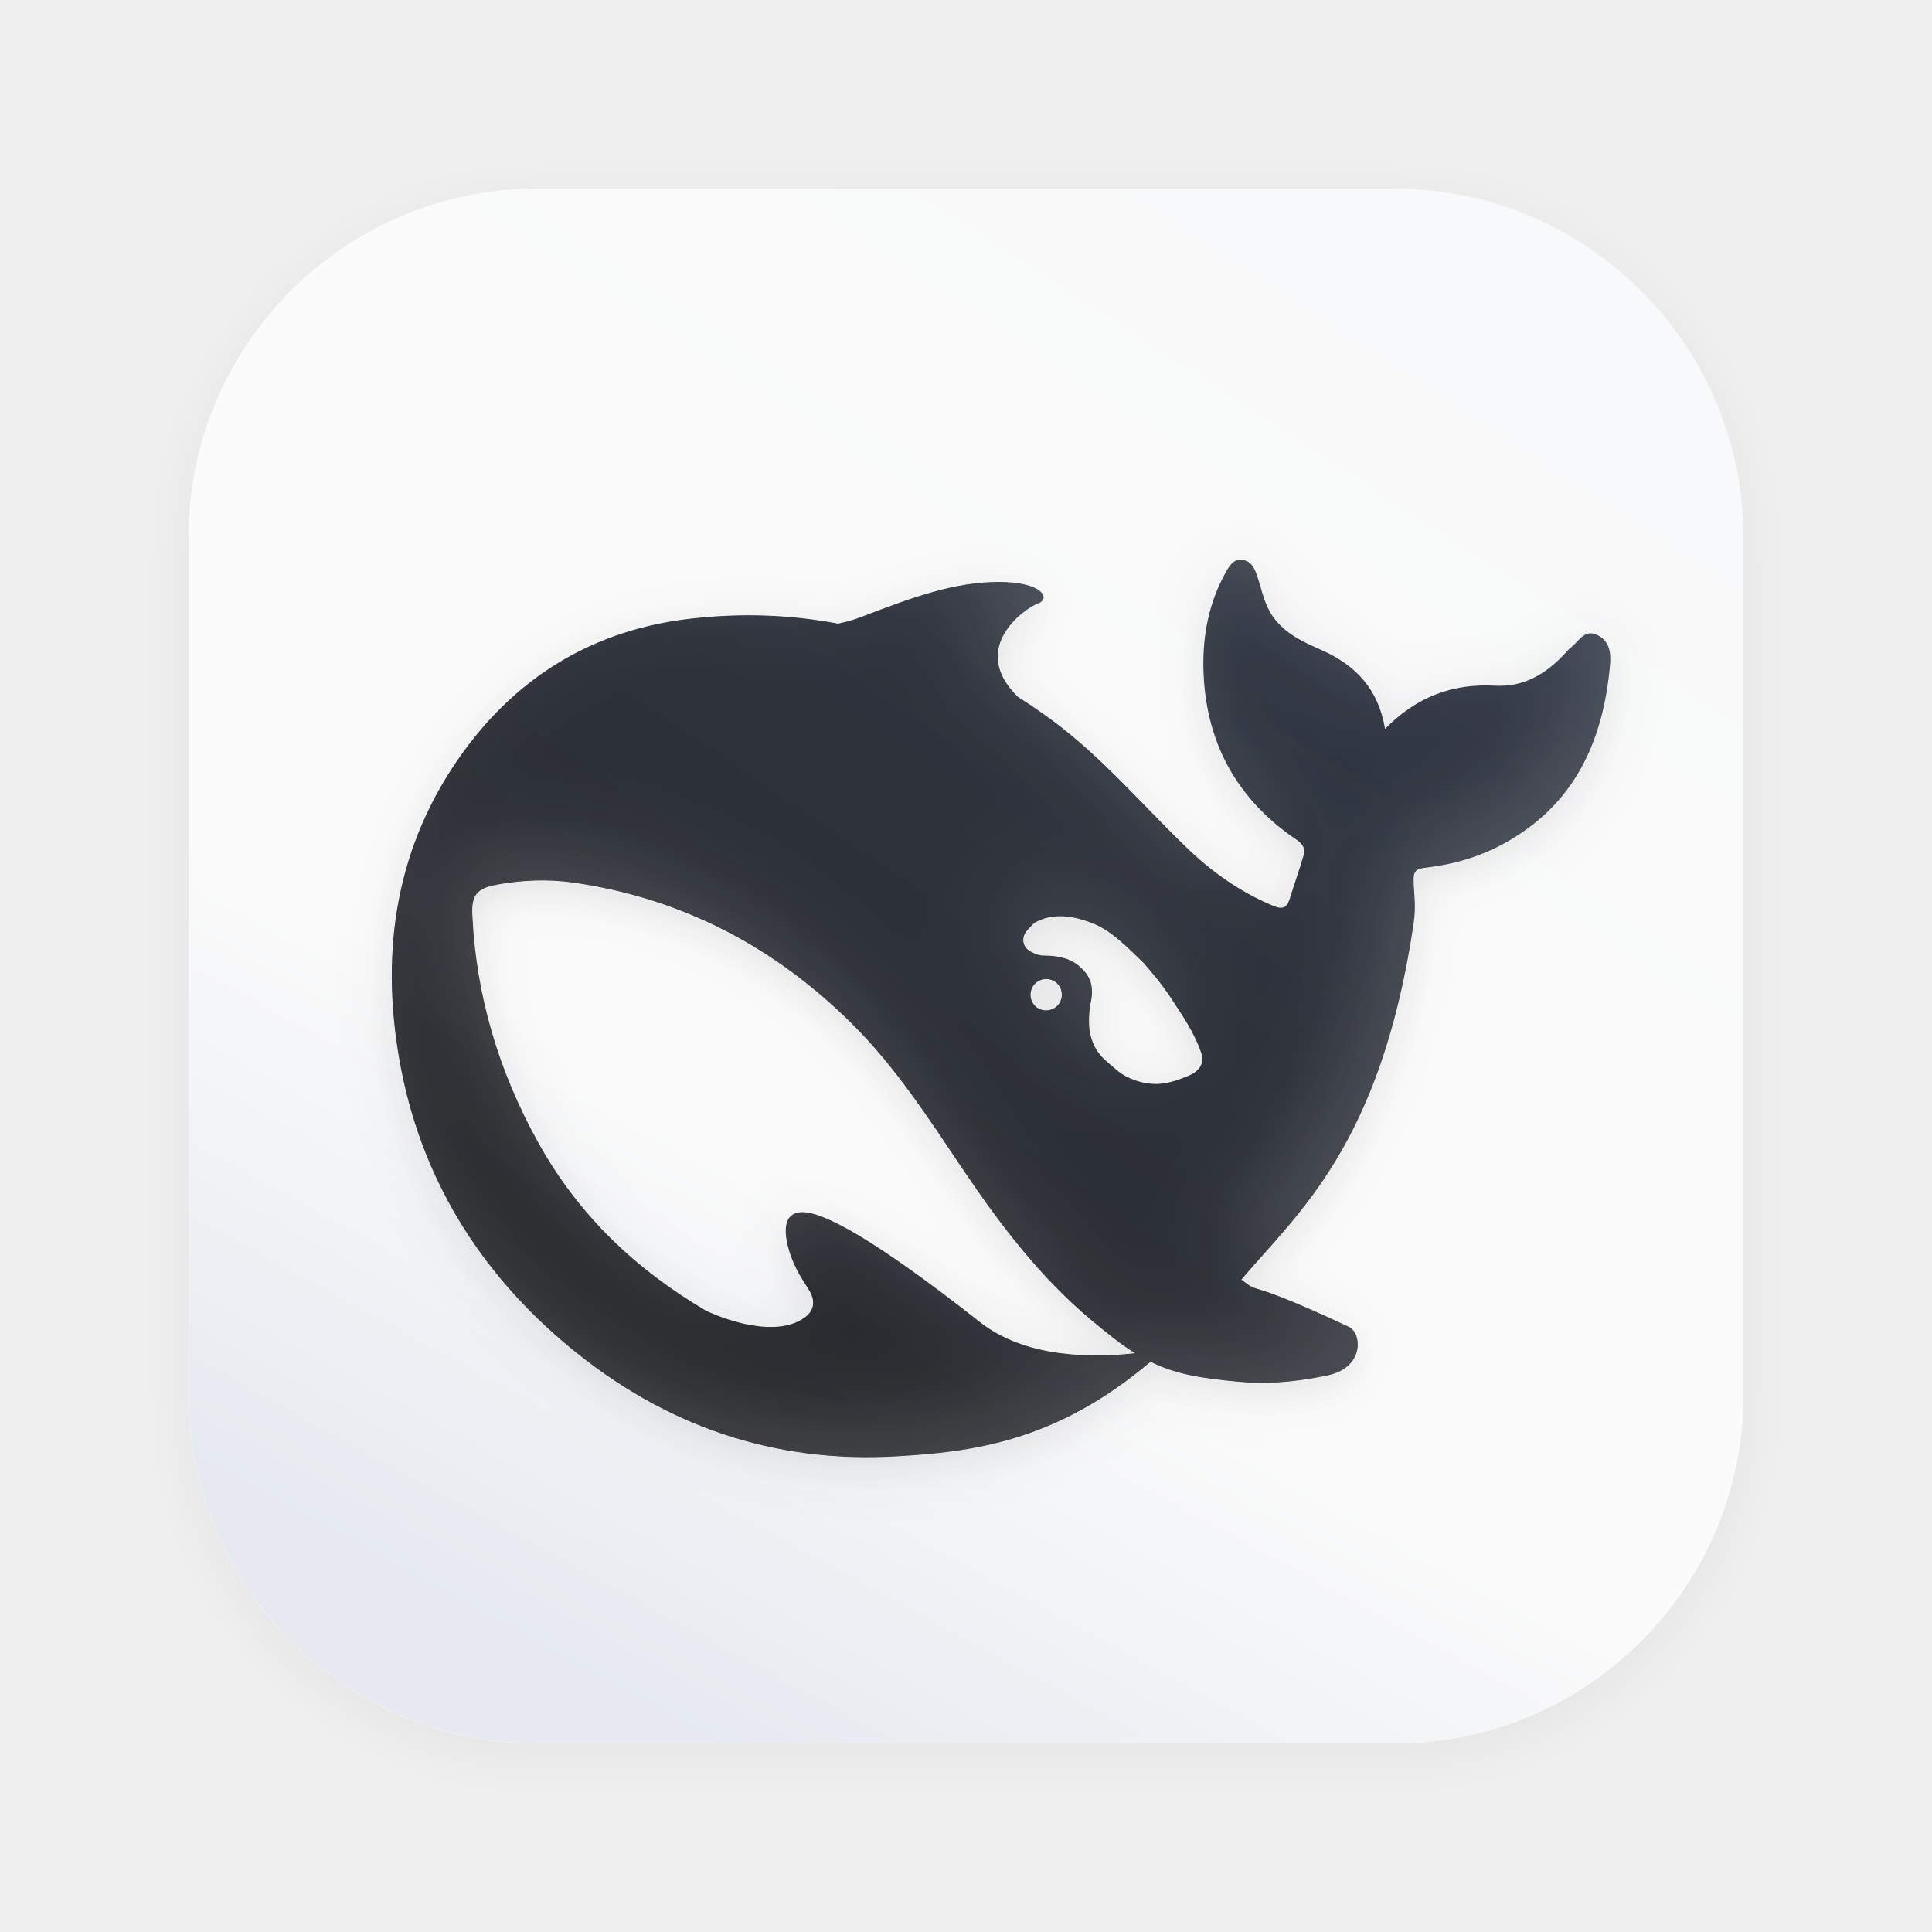
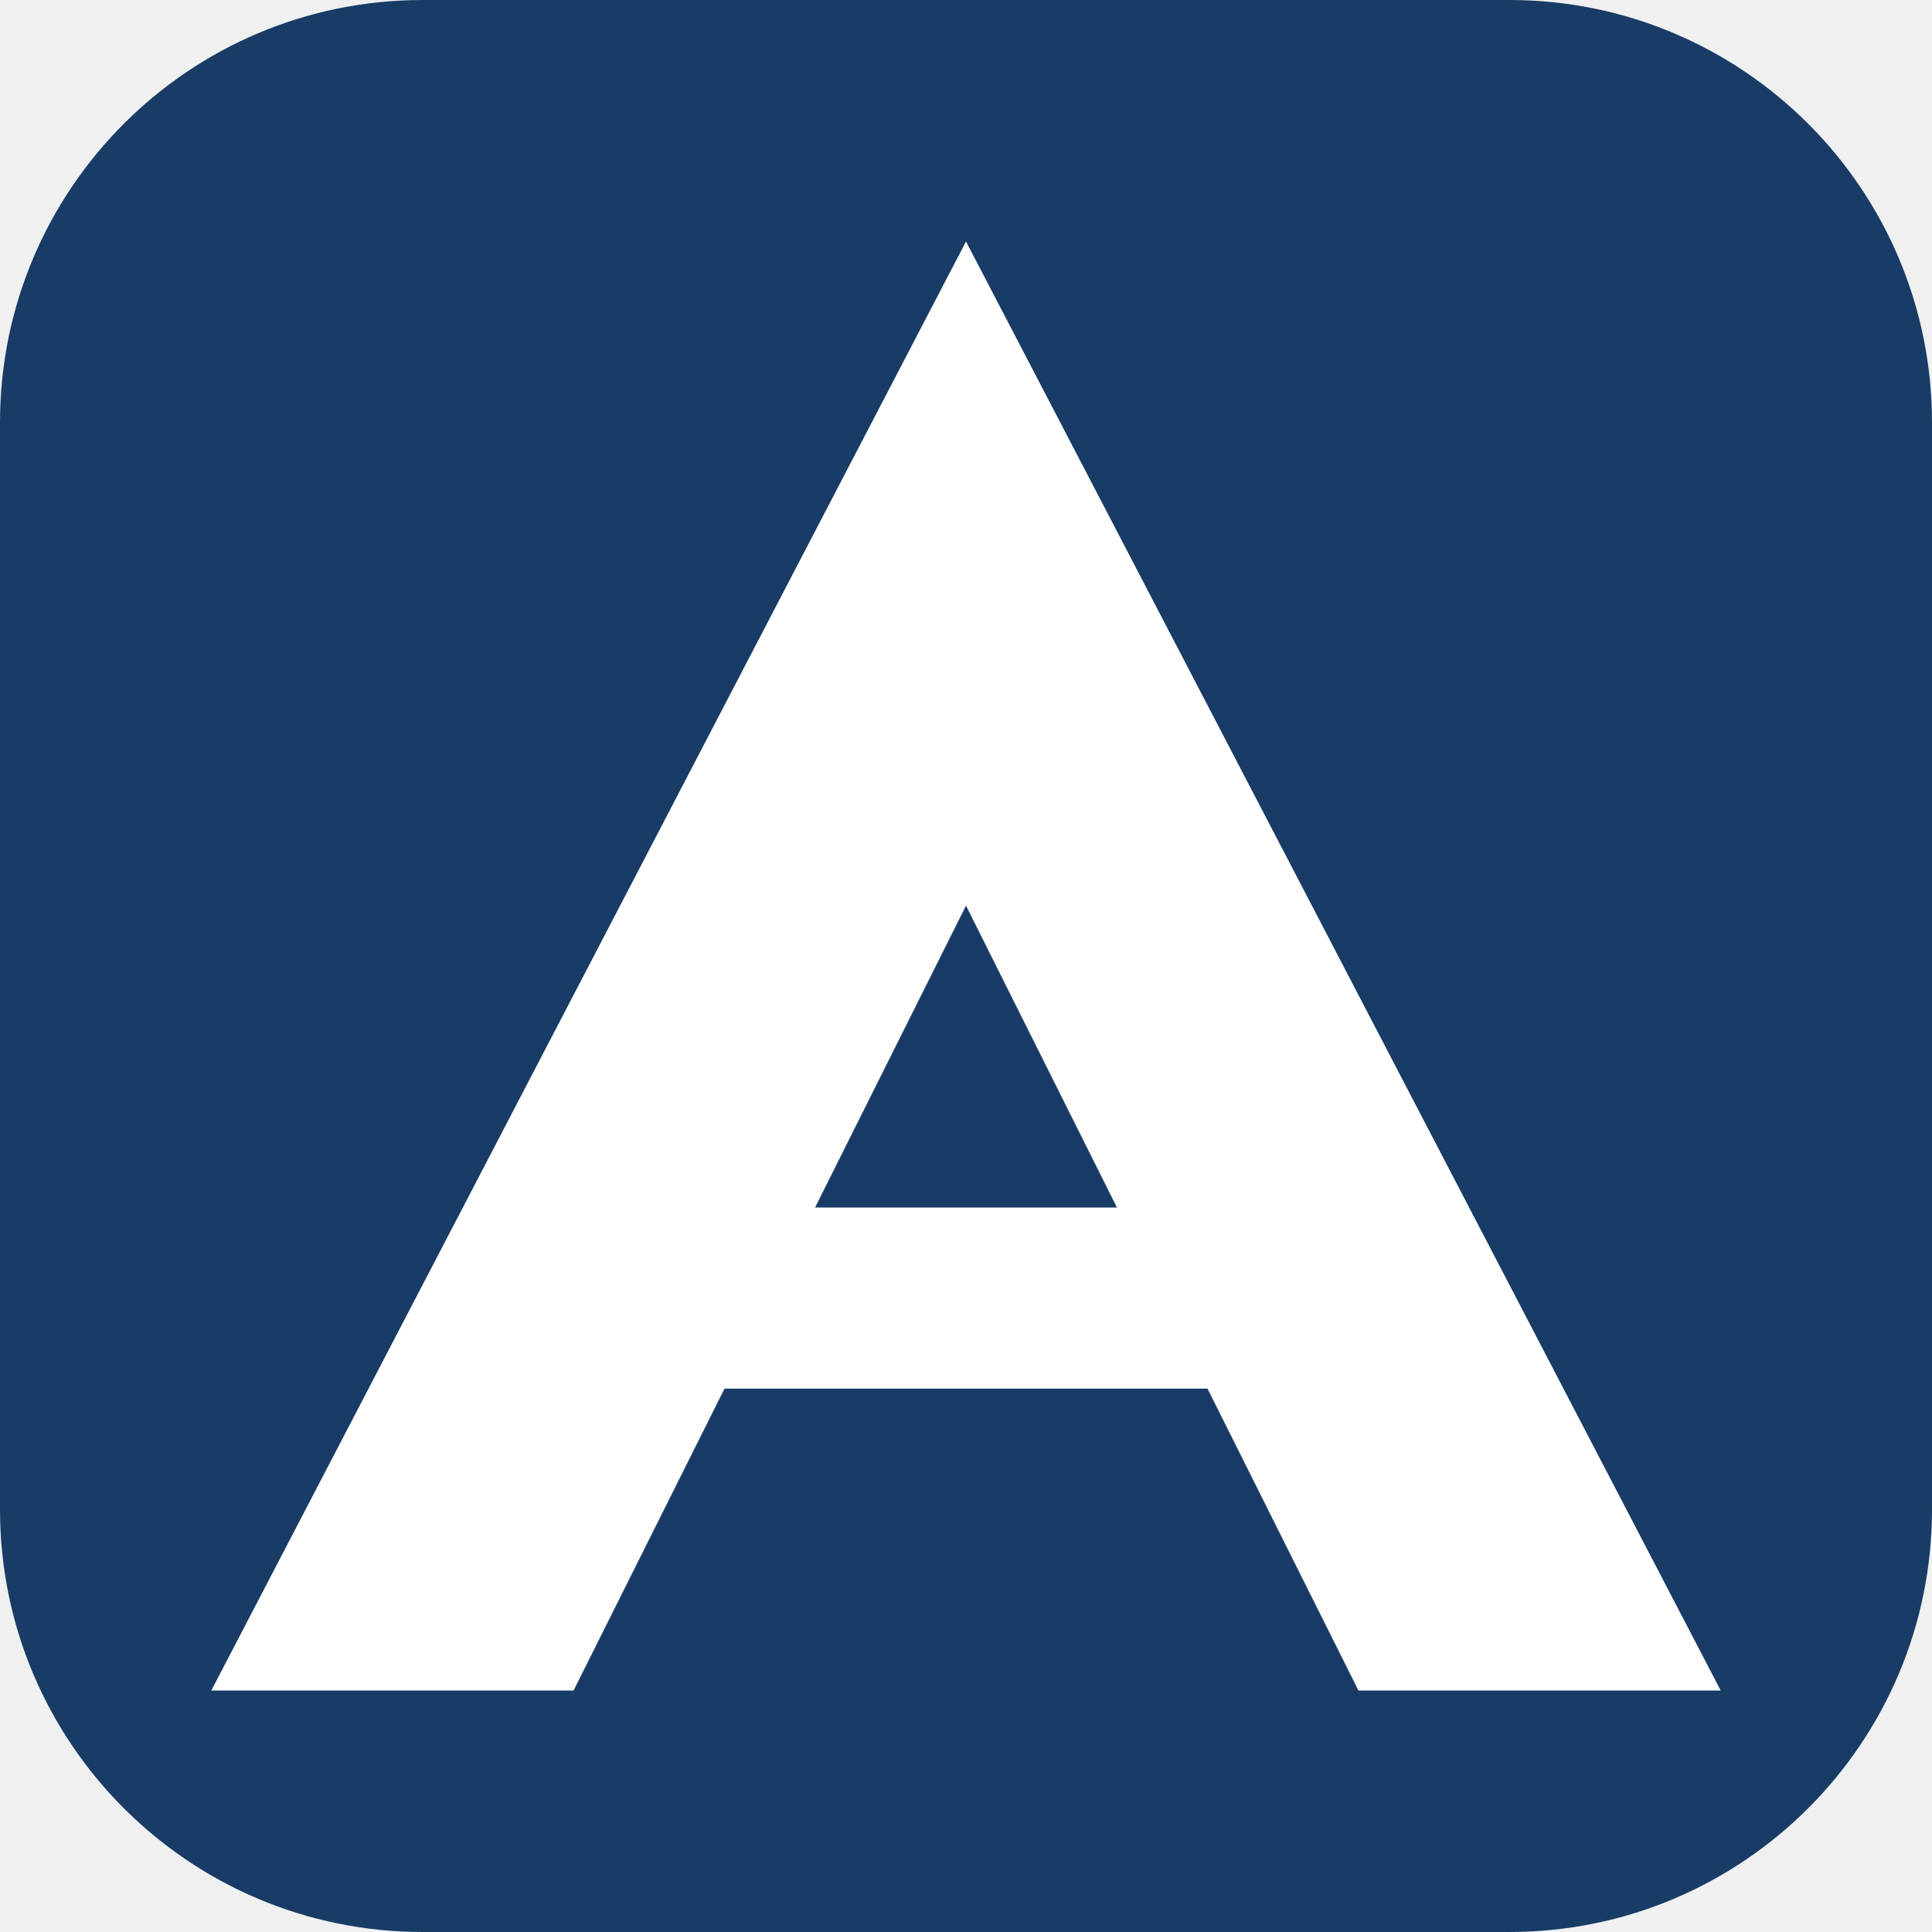
- <svg xmlns="http://www.w3.org/2000/svg" width="1024" height="1024" viewBox="0 0 1024 1024" fill="none">
-   <g transform="translate(100 100) scale(0.8046875) translate(-40 -32)">
-     <g filter="url(#filter0_d_1637_371)">
-       <rect rx="230" width="1024" height="1024" transform="translate(40 32)" fill="#FBFBFB" />
-       <rect rx="230" width="1024" height="1024" transform="translate(40 32)" fill="url(#paint0_linear_1637_371)" fill-opacity="0.4" />
-       <rect rx="230" width="1024" height="1024" transform="translate(40 32)" fill="url(#paint1_linear_1637_371)" fill-opacity="0.8" />
-       <g filter="url(#filter1_ddi_1637_371)">
-         <path d="M968.002 326.025C959.5 321.85 955.842 329.804 950.865 333.835C949.162 335.143 947.722 336.834 946.283 338.393C933.859 351.673 919.336 360.407 900.376 359.363C872.649 357.804 848.963 366.525 828.035 387.759C823.586 361.583 808.812 345.951 786.313 335.936C774.536 330.729 762.64 325.51 754.401 314.186C748.645 306.112 747.074 297.127 744.195 288.274C742.36 282.936 740.538 277.465 734.385 276.554C727.718 275.51 725.103 281.112 722.476 285.803C712.006 304.95 707.952 326.039 708.349 347.405C709.26 395.463 729.54 433.742 769.823 460.962C774.404 464.094 775.579 467.212 774.14 471.771C771.394 481.153 768.119 490.257 765.241 499.639C763.406 505.624 760.66 506.933 754.256 504.329C732.154 495.08 713.049 481.417 696.175 464.874C667.524 437.138 641.633 406.536 609.325 382.566C601.733 376.964 594.154 371.758 586.298 366.802C553.33 334.773 590.616 308.464 599.251 305.333C608.282 302.082 602.393 290.877 573.214 291.009C544.048 291.141 517.364 300.906 483.353 313.935C478.389 315.891 473.147 317.318 467.786 318.494C436.917 312.64 404.873 311.332 371.377 315.111C308.332 322.141 257.975 351.964 220.953 402.876C176.471 464.081 166.014 533.624 178.835 606.153C192.302 682.594 231.291 745.887 291.194 795.372C353.328 846.68 424.876 871.813 506.498 866.99C556.076 864.122 611.279 857.489 673.532 804.74C689.23 812.55 705.708 815.681 733.052 818.02C754.111 819.976 774.391 816.976 790.076 813.726C814.674 808.519 812.971 785.726 804.072 781.564C731.995 747.962 747.826 761.638 733.435 750.565C770.06 707.198 825.263 662.139 846.85 516.156C848.553 504.567 847.114 497.273 846.85 487.892C846.718 482.157 848.025 479.95 854.574 479.303C872.623 477.215 890.156 472.273 906.238 463.42C952.938 437.892 971.765 395.965 976.215 345.7C976.875 338.01 976.083 330.069 967.976 326.039L968.002 326.025ZM561.067 778.432C491.222 723.477 457.343 705.374 443.347 706.154C430.263 706.933 432.626 721.918 435.505 731.682C438.515 741.315 442.436 747.962 447.929 756.418C451.718 762.021 454.346 770.345 444.14 776.609C421.641 790.549 382.533 771.918 380.698 771.006C335.174 744.182 297.109 708.757 270.293 660.316C244.389 613.698 229.35 563.685 226.868 510.302C226.208 497.406 230.01 492.847 242.831 490.508C259.704 487.376 277.106 486.729 293.98 489.2C365.264 499.625 425.959 531.523 476.844 582.052C505.878 610.831 527.861 645.213 550.491 678.815C574.561 714.492 600.452 748.49 633.42 776.358C645.066 786.122 654.348 793.548 663.247 799.019C636.431 802.018 591.698 802.666 561.08 778.445L561.067 778.432ZM594.55 562.905C594.55 557.171 599.132 552.625 604.888 552.625C606.195 552.625 607.371 552.876 608.414 553.273C609.853 553.801 611.16 554.581 612.203 555.744C614.038 557.567 615.081 560.17 615.081 562.905C615.081 568.64 610.5 573.185 604.743 573.185C598.987 573.185 594.537 568.627 594.537 562.905H594.55ZM698.539 616.301C691.871 619.037 685.19 621.375 678.787 621.64C668.845 622.155 657.992 618.125 652.103 613.17C642.953 605.479 636.404 601.185 633.658 587.773C632.483 582.039 633.13 573.185 634.186 568.111C636.536 557.171 633.922 550.141 626.212 543.759C619.927 538.553 611.952 537.112 603.185 537.112C599.911 537.112 596.914 535.685 594.682 534.509C591.025 532.686 588.015 528.127 590.893 522.525C591.804 520.701 596.254 516.275 597.297 515.495C609.206 508.716 622.937 510.936 635.625 516.01C647.403 520.833 656.288 529.686 669.109 542.186C682.193 557.289 684.543 561.465 692.003 572.789C697.892 581.642 703.252 590.759 706.909 601.185C709.128 607.699 706.249 613.038 698.539 616.288V616.301Z" fill="url(#paint2_linear_1637_371)" fill-opacity="0.9" />
-       </g>
-     </g>
-   </g>
-   <defs>
-     <filter id="filter0_d_1637_371" x="-8" y="-16" width="1120" height="1120" filterUnits="userSpaceOnUse" color-interpolation-filters="sRGB">
-       <feFlood flood-opacity="0" result="BackgroundImageFix" />
-       <feColorMatrix in="SourceAlpha" type="matrix" values="0 0 0 0 0 0 0 0 0 0 0 0 0 0 0 0 0 0 127 0" result="hardAlpha" />
-       <feOffset dy="8" />
-       <feGaussianBlur stdDeviation="20" />
-       <feComposite in2="hardAlpha" operator="out" />
-       <feColorMatrix type="matrix" values="0 0 0 0 0 0 0 0 0 0 0 0 0 0 0 0 0 0 0.05 0" />
-       <feBlend mode="normal" in2="BackgroundImageFix" result="effect1_dropShadow_1637_371" />
-       <feBlend mode="normal" in="BackgroundImageFix" in2="effect1_dropShadow_1637_371" result="BackgroundImageFix" />
-       <feBlend mode="normal" in="SourceGraphic" in2="BackgroundImageFix" result="shape" />
-     </filter>
-     <filter id="filter1_ddi_1637_371" x="133.744" y="240.427" width="882.652" height="671.147" filterUnits="userSpaceOnUse" color-interpolation-filters="sRGB">
-       <feFlood flood-opacity="0" result="BackgroundImageFix" />
-       <feColorMatrix in="SourceAlpha" type="matrix" values="0 0 0 0 0 0 0 0 0 0 0 0 0 0 0 0 0 0 127 0" result="hardAlpha" />
-       <feOffset dy="4" />
-       <feGaussianBlur stdDeviation="20" />
-       <feComposite in2="hardAlpha" operator="out" />
-       <feColorMatrix type="matrix" values="0 0 0 0 0.176 0 0 0 0 0.192 0 0 0 0 0.231 0 0 0 0.08 0" />
-       <feBlend mode="normal" in2="BackgroundImageFix" result="effect1_dropShadow_1637_371" />
-       <feColorMatrix in="SourceAlpha" type="matrix" values="0 0 0 0 0 0 0 0 0 0 0 0 0 0 0 0 0 0 127 0" result="hardAlpha" />
-       <feOffset dy="8" />
-       <feGaussianBlur stdDeviation="8" />
-       <feComposite in2="hardAlpha" operator="out" />
-       <feColorMatrix type="matrix" values="0 0 0 0 0.173 0 0 0 0 0.188 0 0 0 0 0.224 0 0 0 0.04 0" />
-       <feBlend mode="normal" in2="effect1_dropShadow_1637_371" result="effect2_dropShadow_1637_371" />
-       <feBlend mode="normal" in="SourceGraphic" in2="BackgroundImageFix" result="shape" />
-       <feColorMatrix in="SourceAlpha" type="matrix" values="0 0 0 0 0 0 0 0 0 0 0 0 0 0 0 0 0 0 127 0" result="hardAlpha" />
-       <feOffset dx="-16" dy="-20" />
-       <feGaussianBlur stdDeviation="30" />
-       <feComposite in2="hardAlpha" operator="arithmetic" k2="-1" k3="1" />
-       <feColorMatrix type="matrix" values="0 0 0 0 1 0 0 0 0 1 0 0 0 0 1 0 0 0 0.15 0" />
-       <feBlend mode="normal" in2="shape" result="effect3_innerShadow_1637_371" />
-       <feBlend mode="normal" in="effect3_innerShadow_1637_371" in2="effect2_dropShadow_1637_371" result="effect3_innerShadow_1637_371" />
-     </filter>
-     <linearGradient id="paint0_linear_1637_371" x1="973.58" y1="1.59609e-05" x2="378.123" y2="917.86" gradientUnits="userSpaceOnUse">
-       <stop offset="0.142" stop-color="#D4DBE9" />
-       <stop offset="0.486" stop-color="#FBFBFB" />
-     </linearGradient>
-     <linearGradient id="paint1_linear_1637_371" x1="603.371" y1="445.063" x2="239.356" y2="1111.41" gradientUnits="userSpaceOnUse">
-       <stop offset="0.363" stop-color="#FBFBFB" />
-       <stop offset="0.83" stop-color="#E1E6EE" />
-     </linearGradient>
-     <linearGradient id="paint2_linear_1637_371" x1="849.855" y1="39.085" x2="331.636" y2="802.645" gradientUnits="userSpaceOnUse">
-       <stop offset="0.086" stop-color="#1C2434" />
-       <stop offset="1" stop-color="#0F1115" />
-     </linearGradient>
-   </defs>
+ <svg xmlns="http://www.w3.org/2000/svg" width="1024" height="1024" viewBox="0 0 64 64" role="img" aria-label="APUS Reflex Harness">
+   <rect width="64" height="64" rx="14" fill="#183c66" />
+   <path d="M32 8 7 56h12l5-10h16l5 10h12L32 8Zm0 22 5 10H27l5-10Z" fill="#fff" fill-rule="evenodd" />
</svg>
